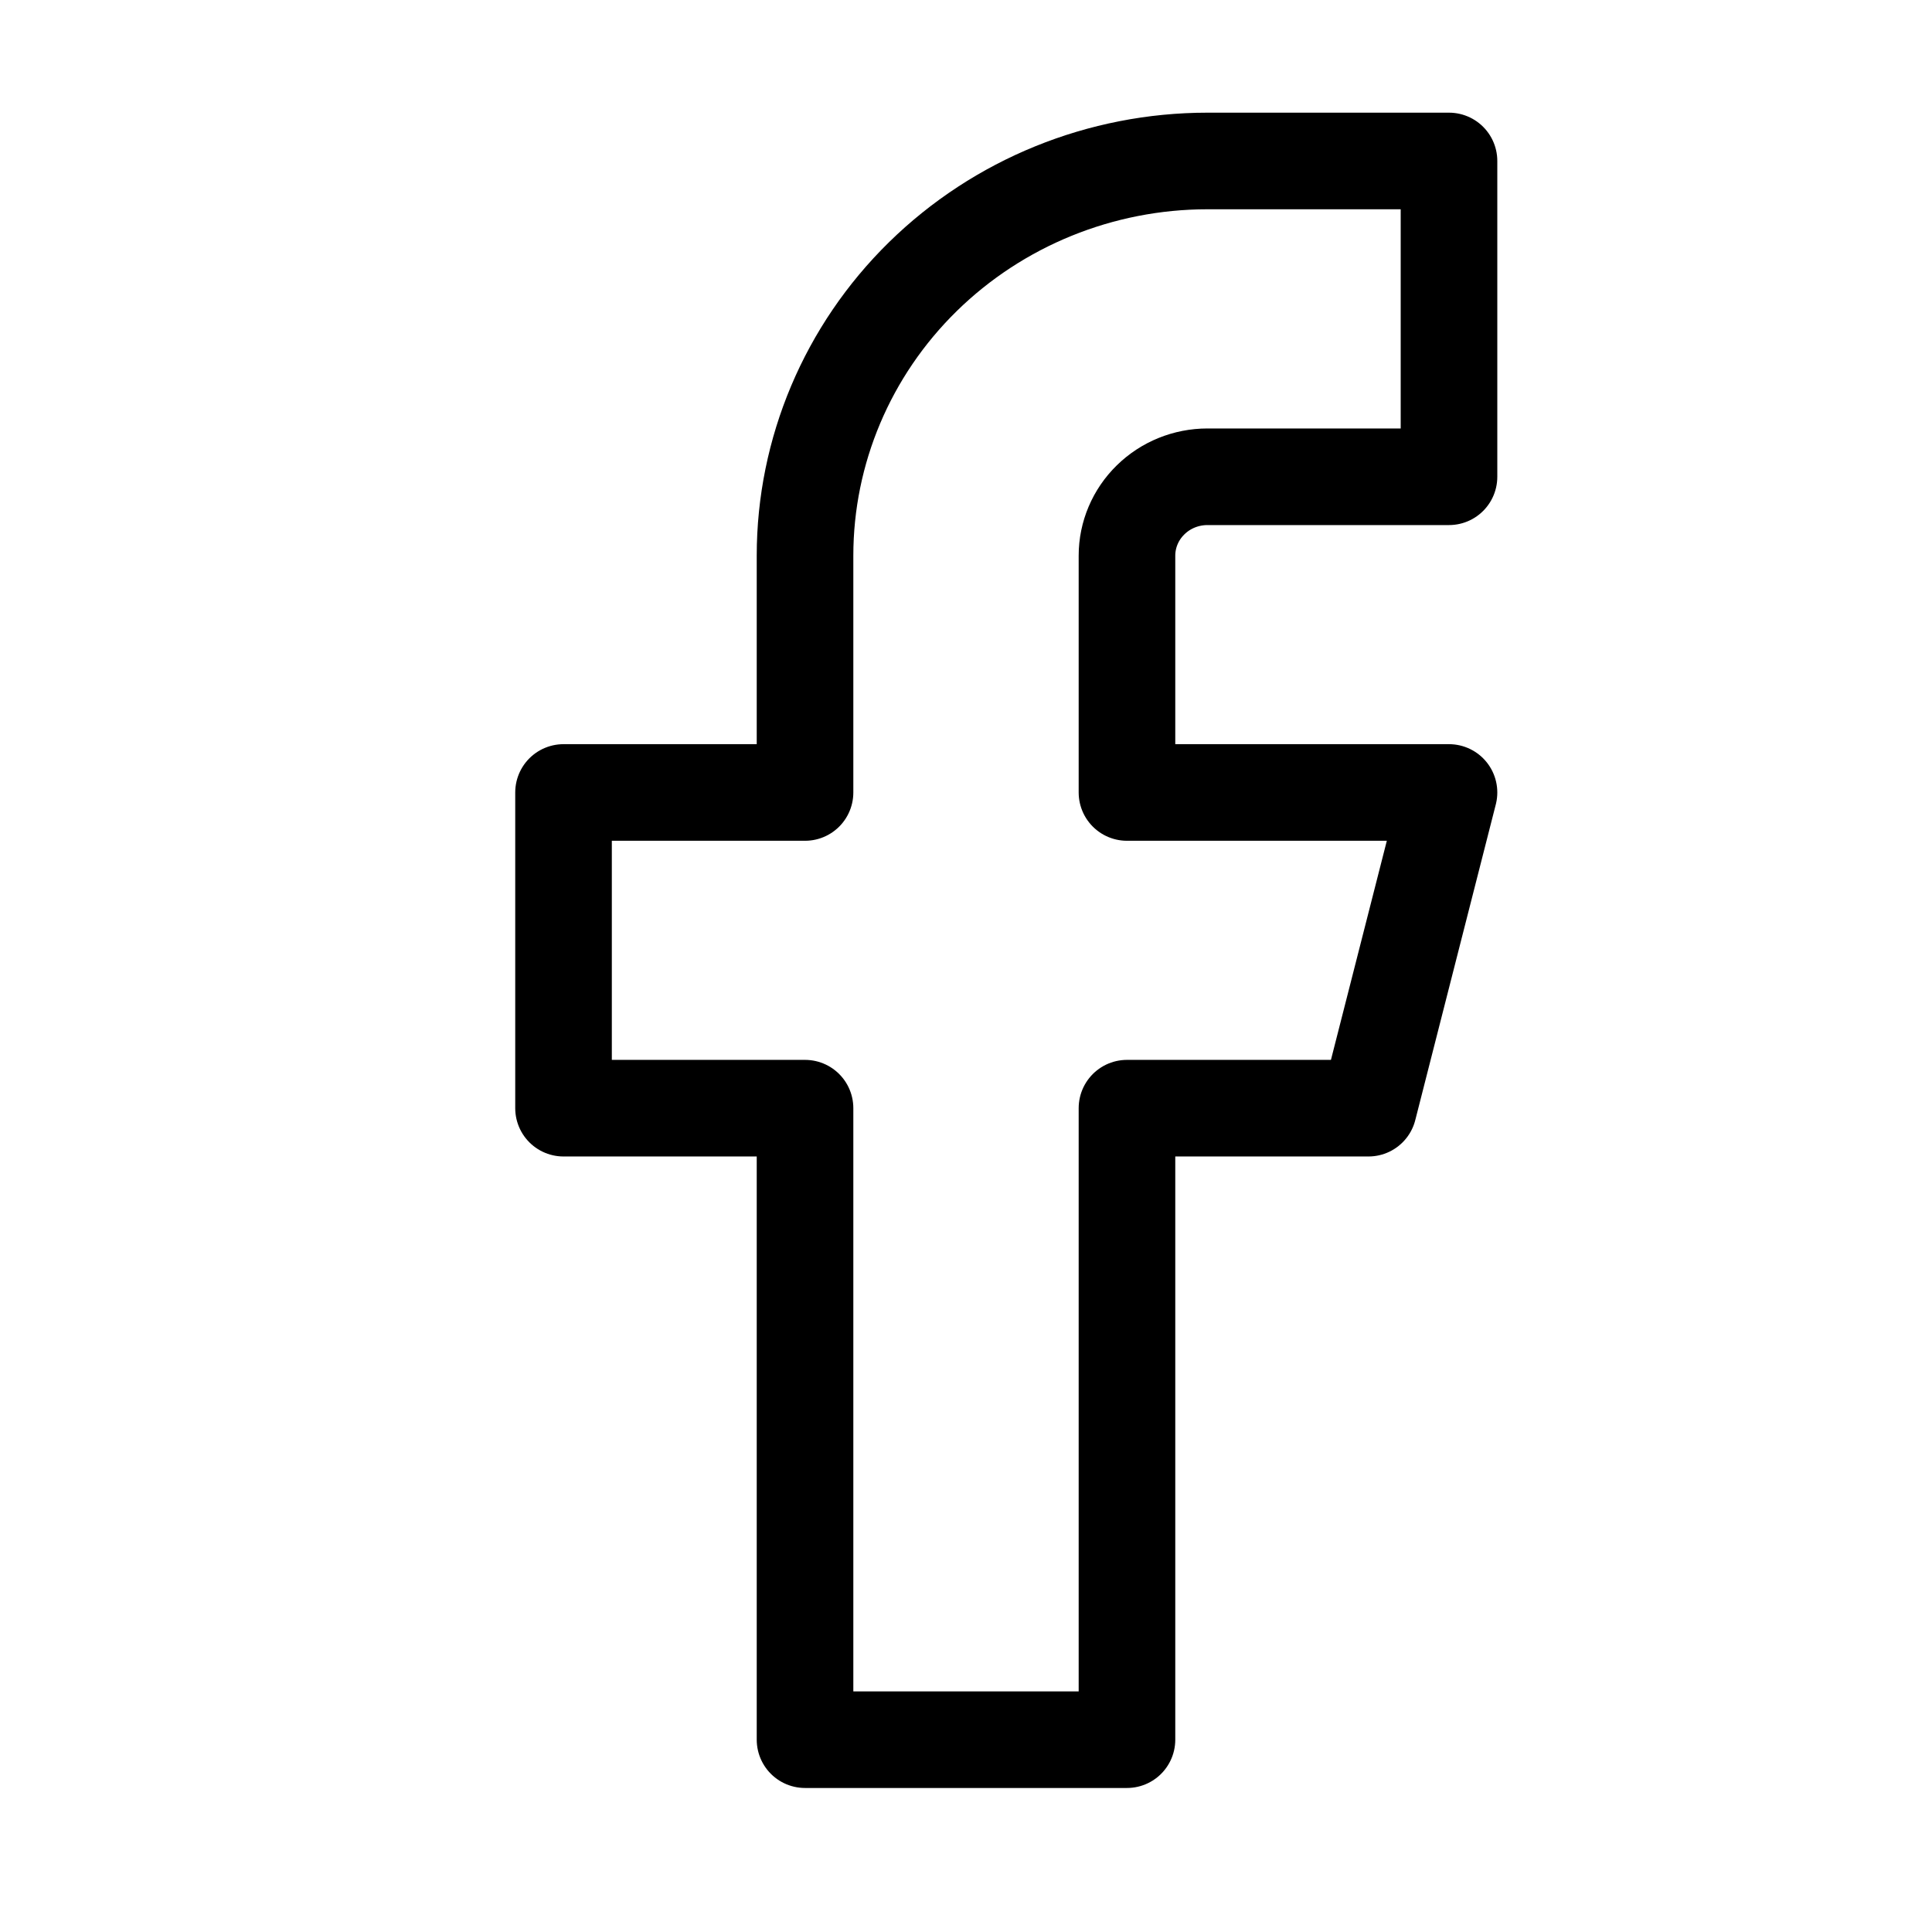
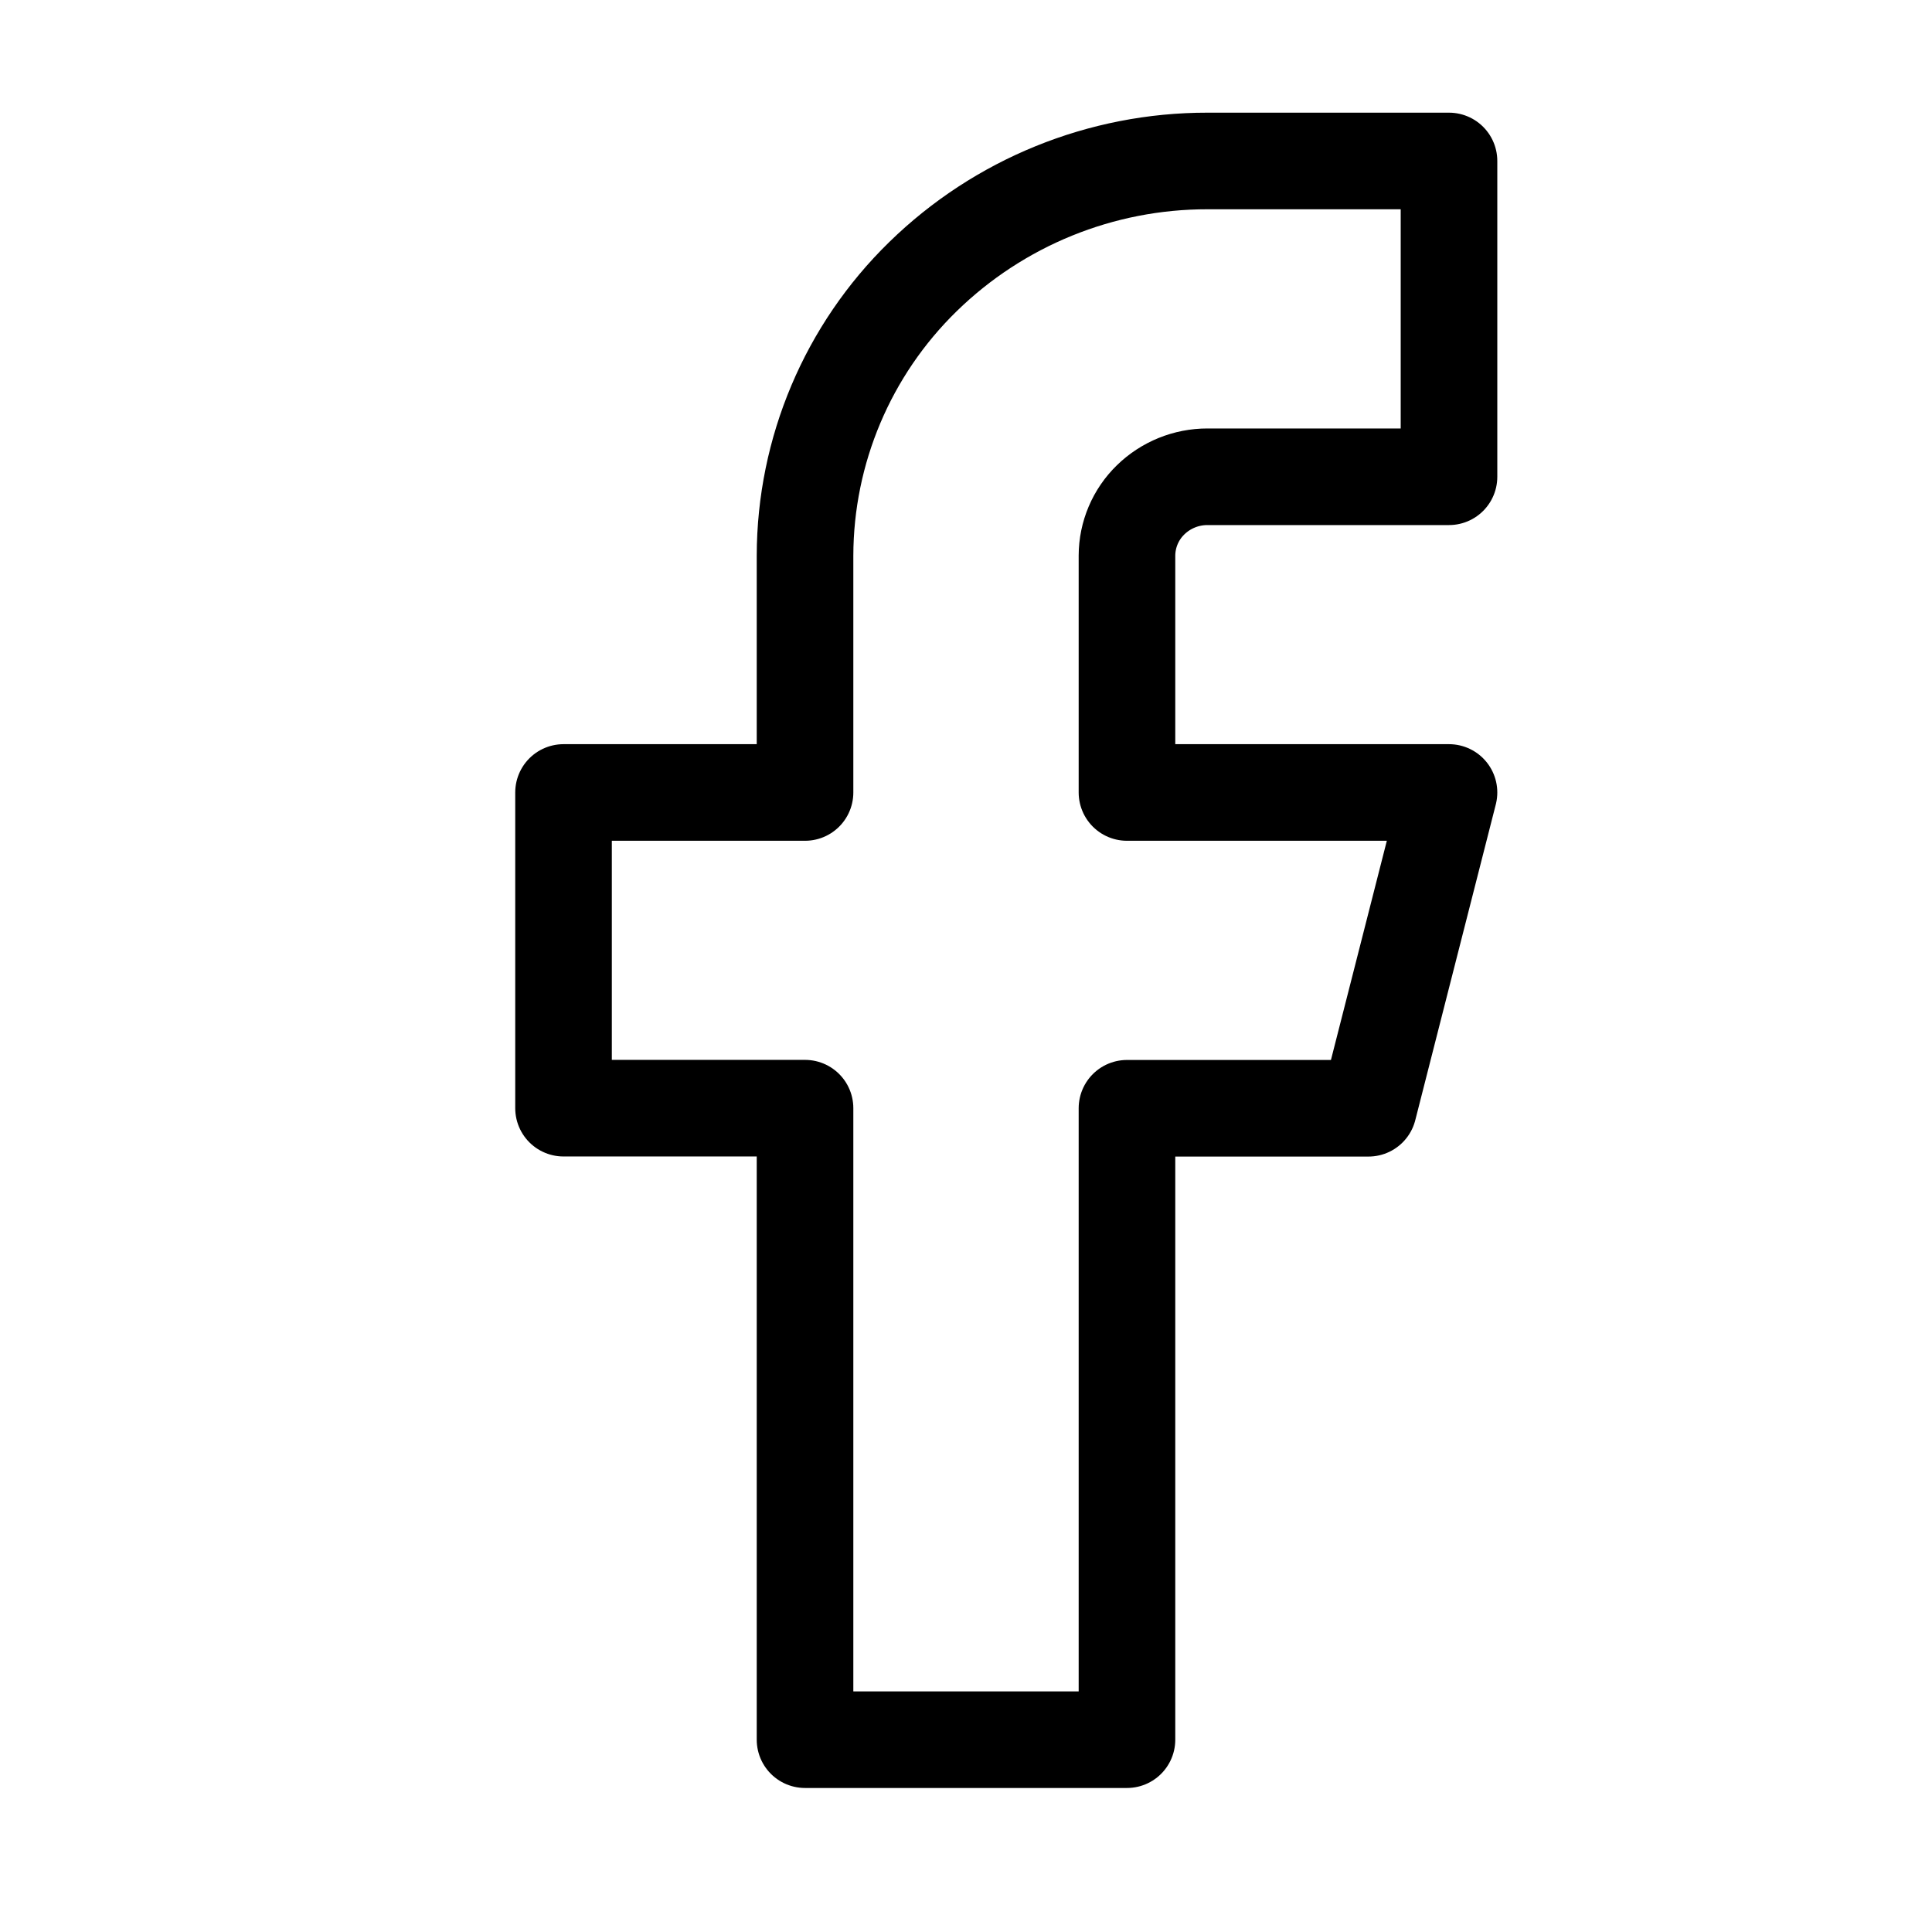
- <svg xmlns="http://www.w3.org/2000/svg" width="22" height="22" viewBox="0 0 22 22" fill="none">
-   <path d="M16.5 1.833H13.75C12.534 1.833 11.369 2.307 10.509 3.15C9.65 3.992 9.167 5.136 9.167 6.327V9.024H6.417V12.619H9.167V19.81H12.833V12.619H15.583L16.5 9.024H12.833V6.327C12.833 6.089 12.93 5.86 13.102 5.692C13.274 5.523 13.507 5.429 13.75 5.429H16.5V1.833Z" stroke="#000" stroke-width="1.1" stroke-linecap="round" stroke-linejoin="round" />
+ <svg xmlns="http://www.w3.org/2000/svg" width="22" height="22" fill="none" viewBox="0 0 22 22">
+   <path stroke="#000" stroke-linecap="round" stroke-linejoin="round" stroke-width="1.1" d="M16.5 1.833h-2.75a4.63 4.63 0 0 0-3.24 1.317 4.45 4.45 0 0 0-1.343 3.177v2.697h-2.75v3.595h2.75v7.191h3.666v-7.19h2.75l.917-3.596h-3.667V6.327a.89.89 0 0 1 .269-.635.926.926 0 0 1 .648-.263h2.75V1.833Z" />
</svg>
